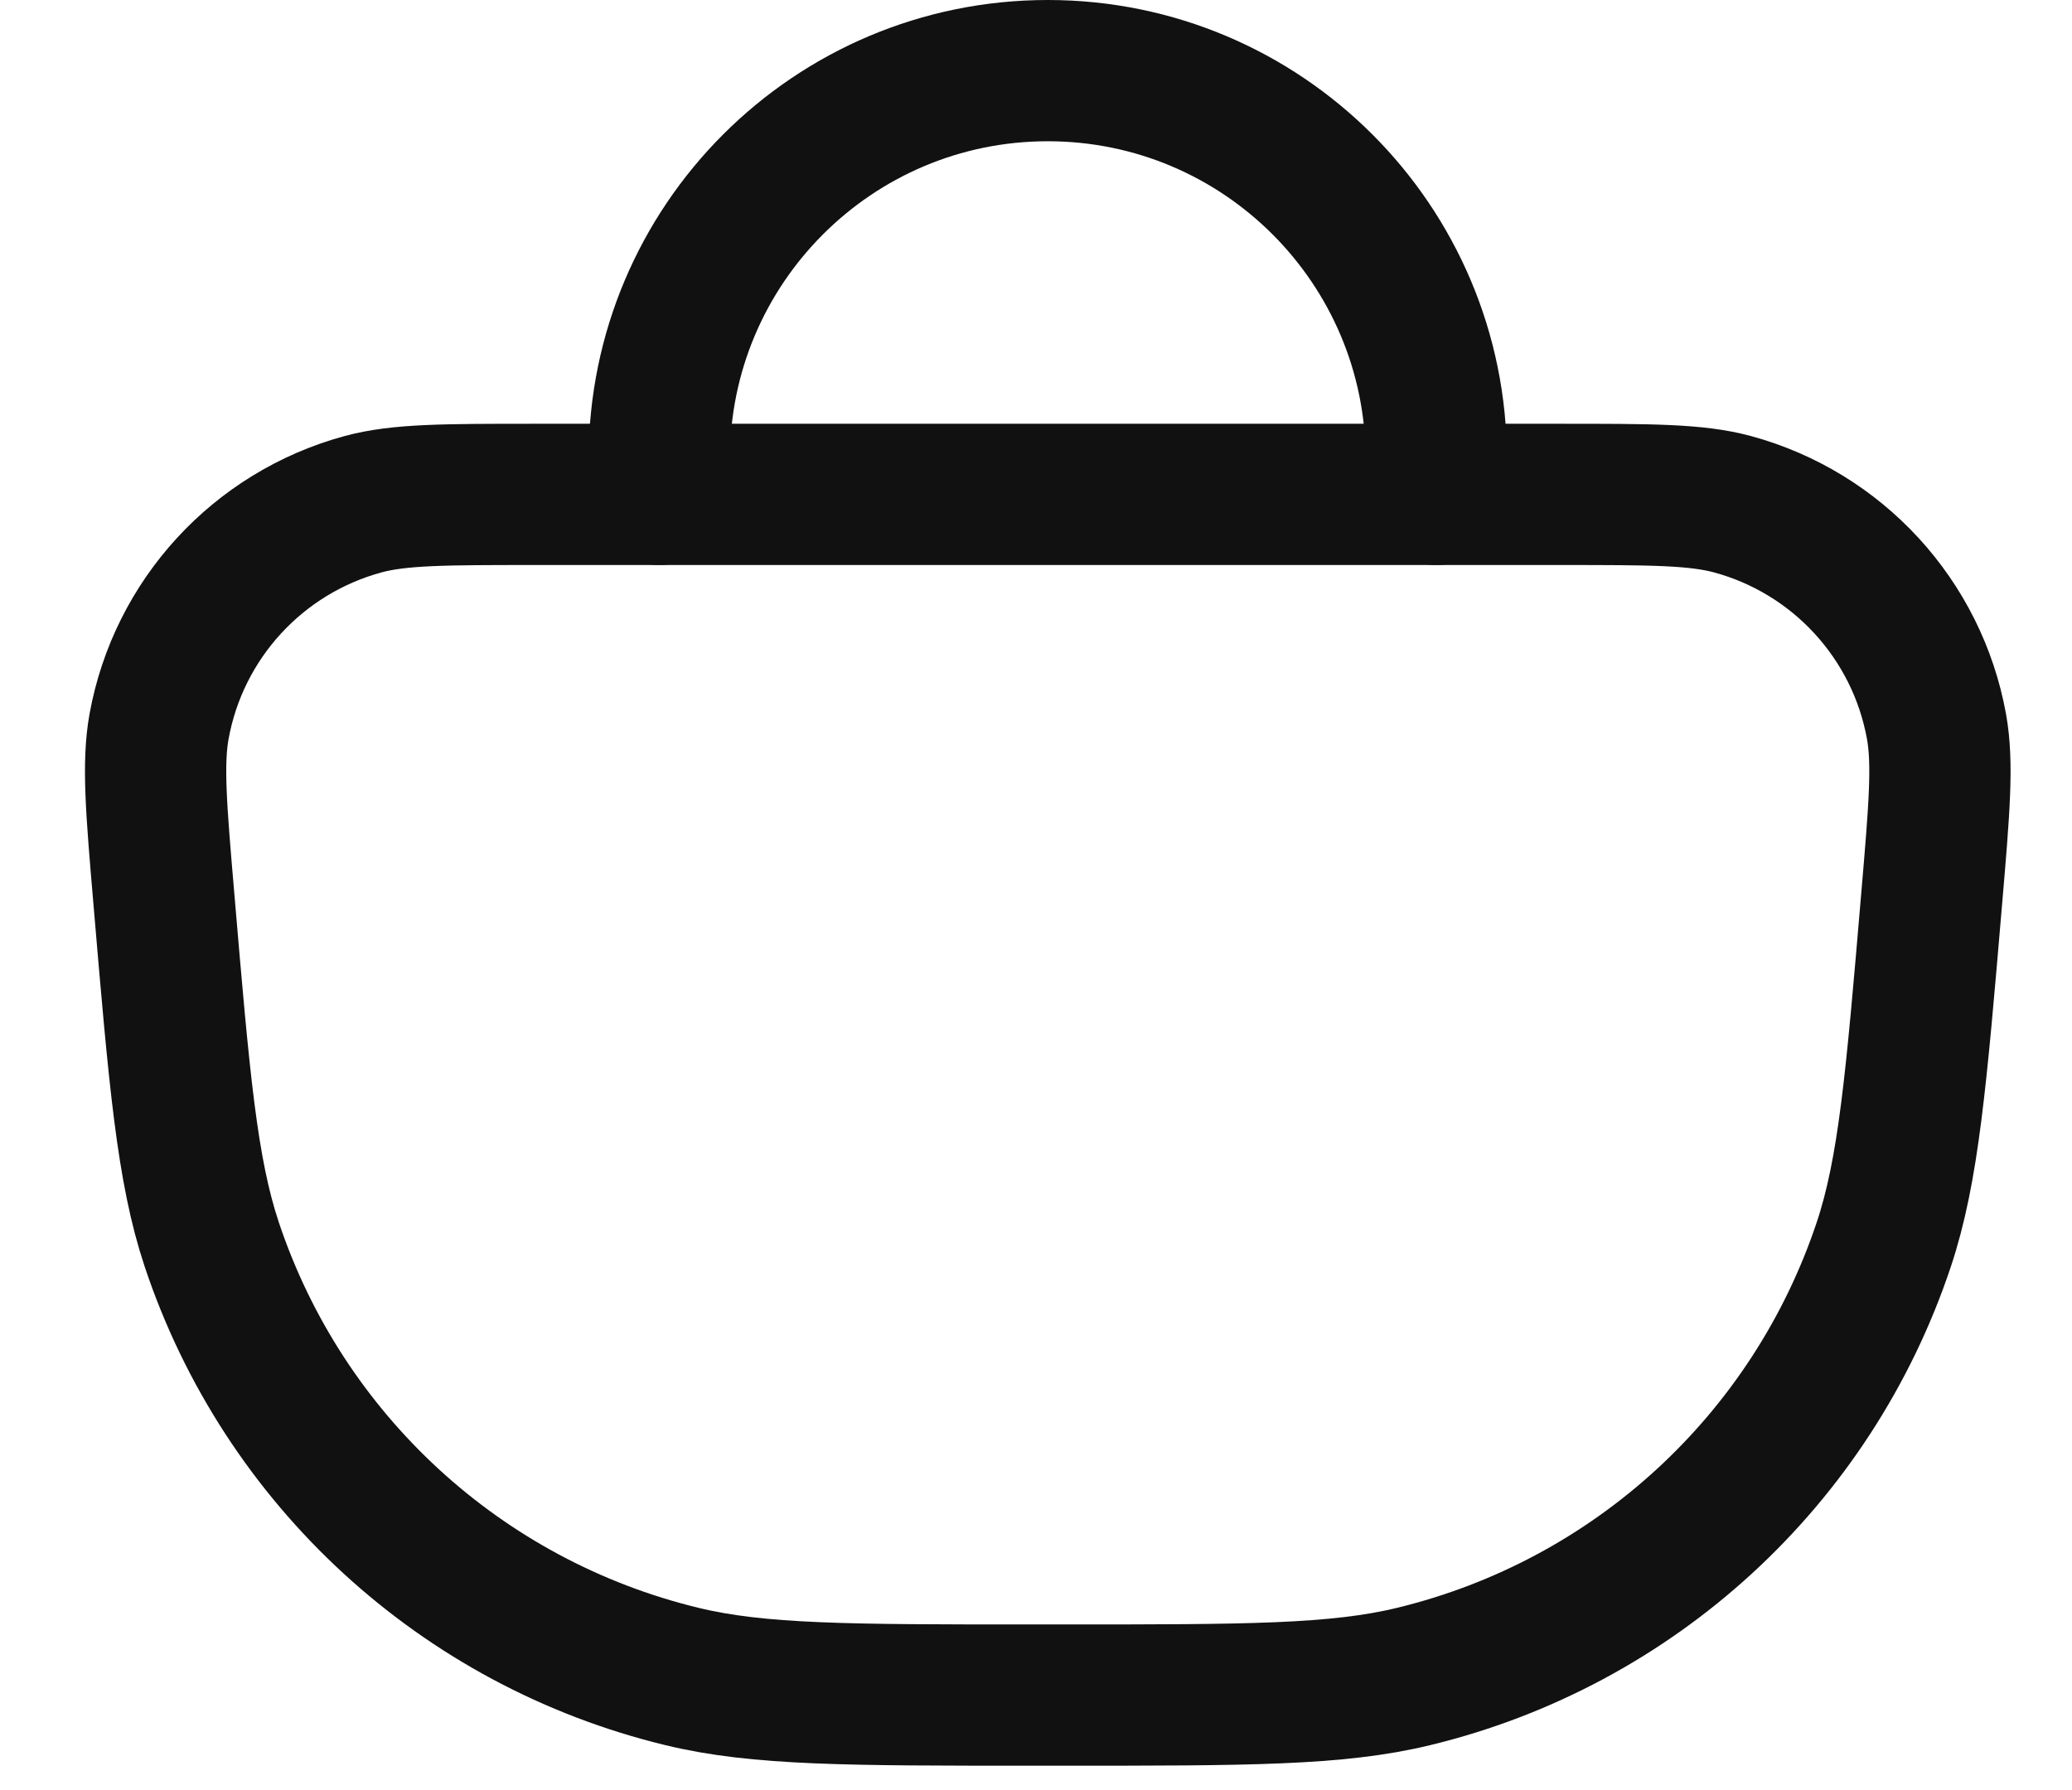
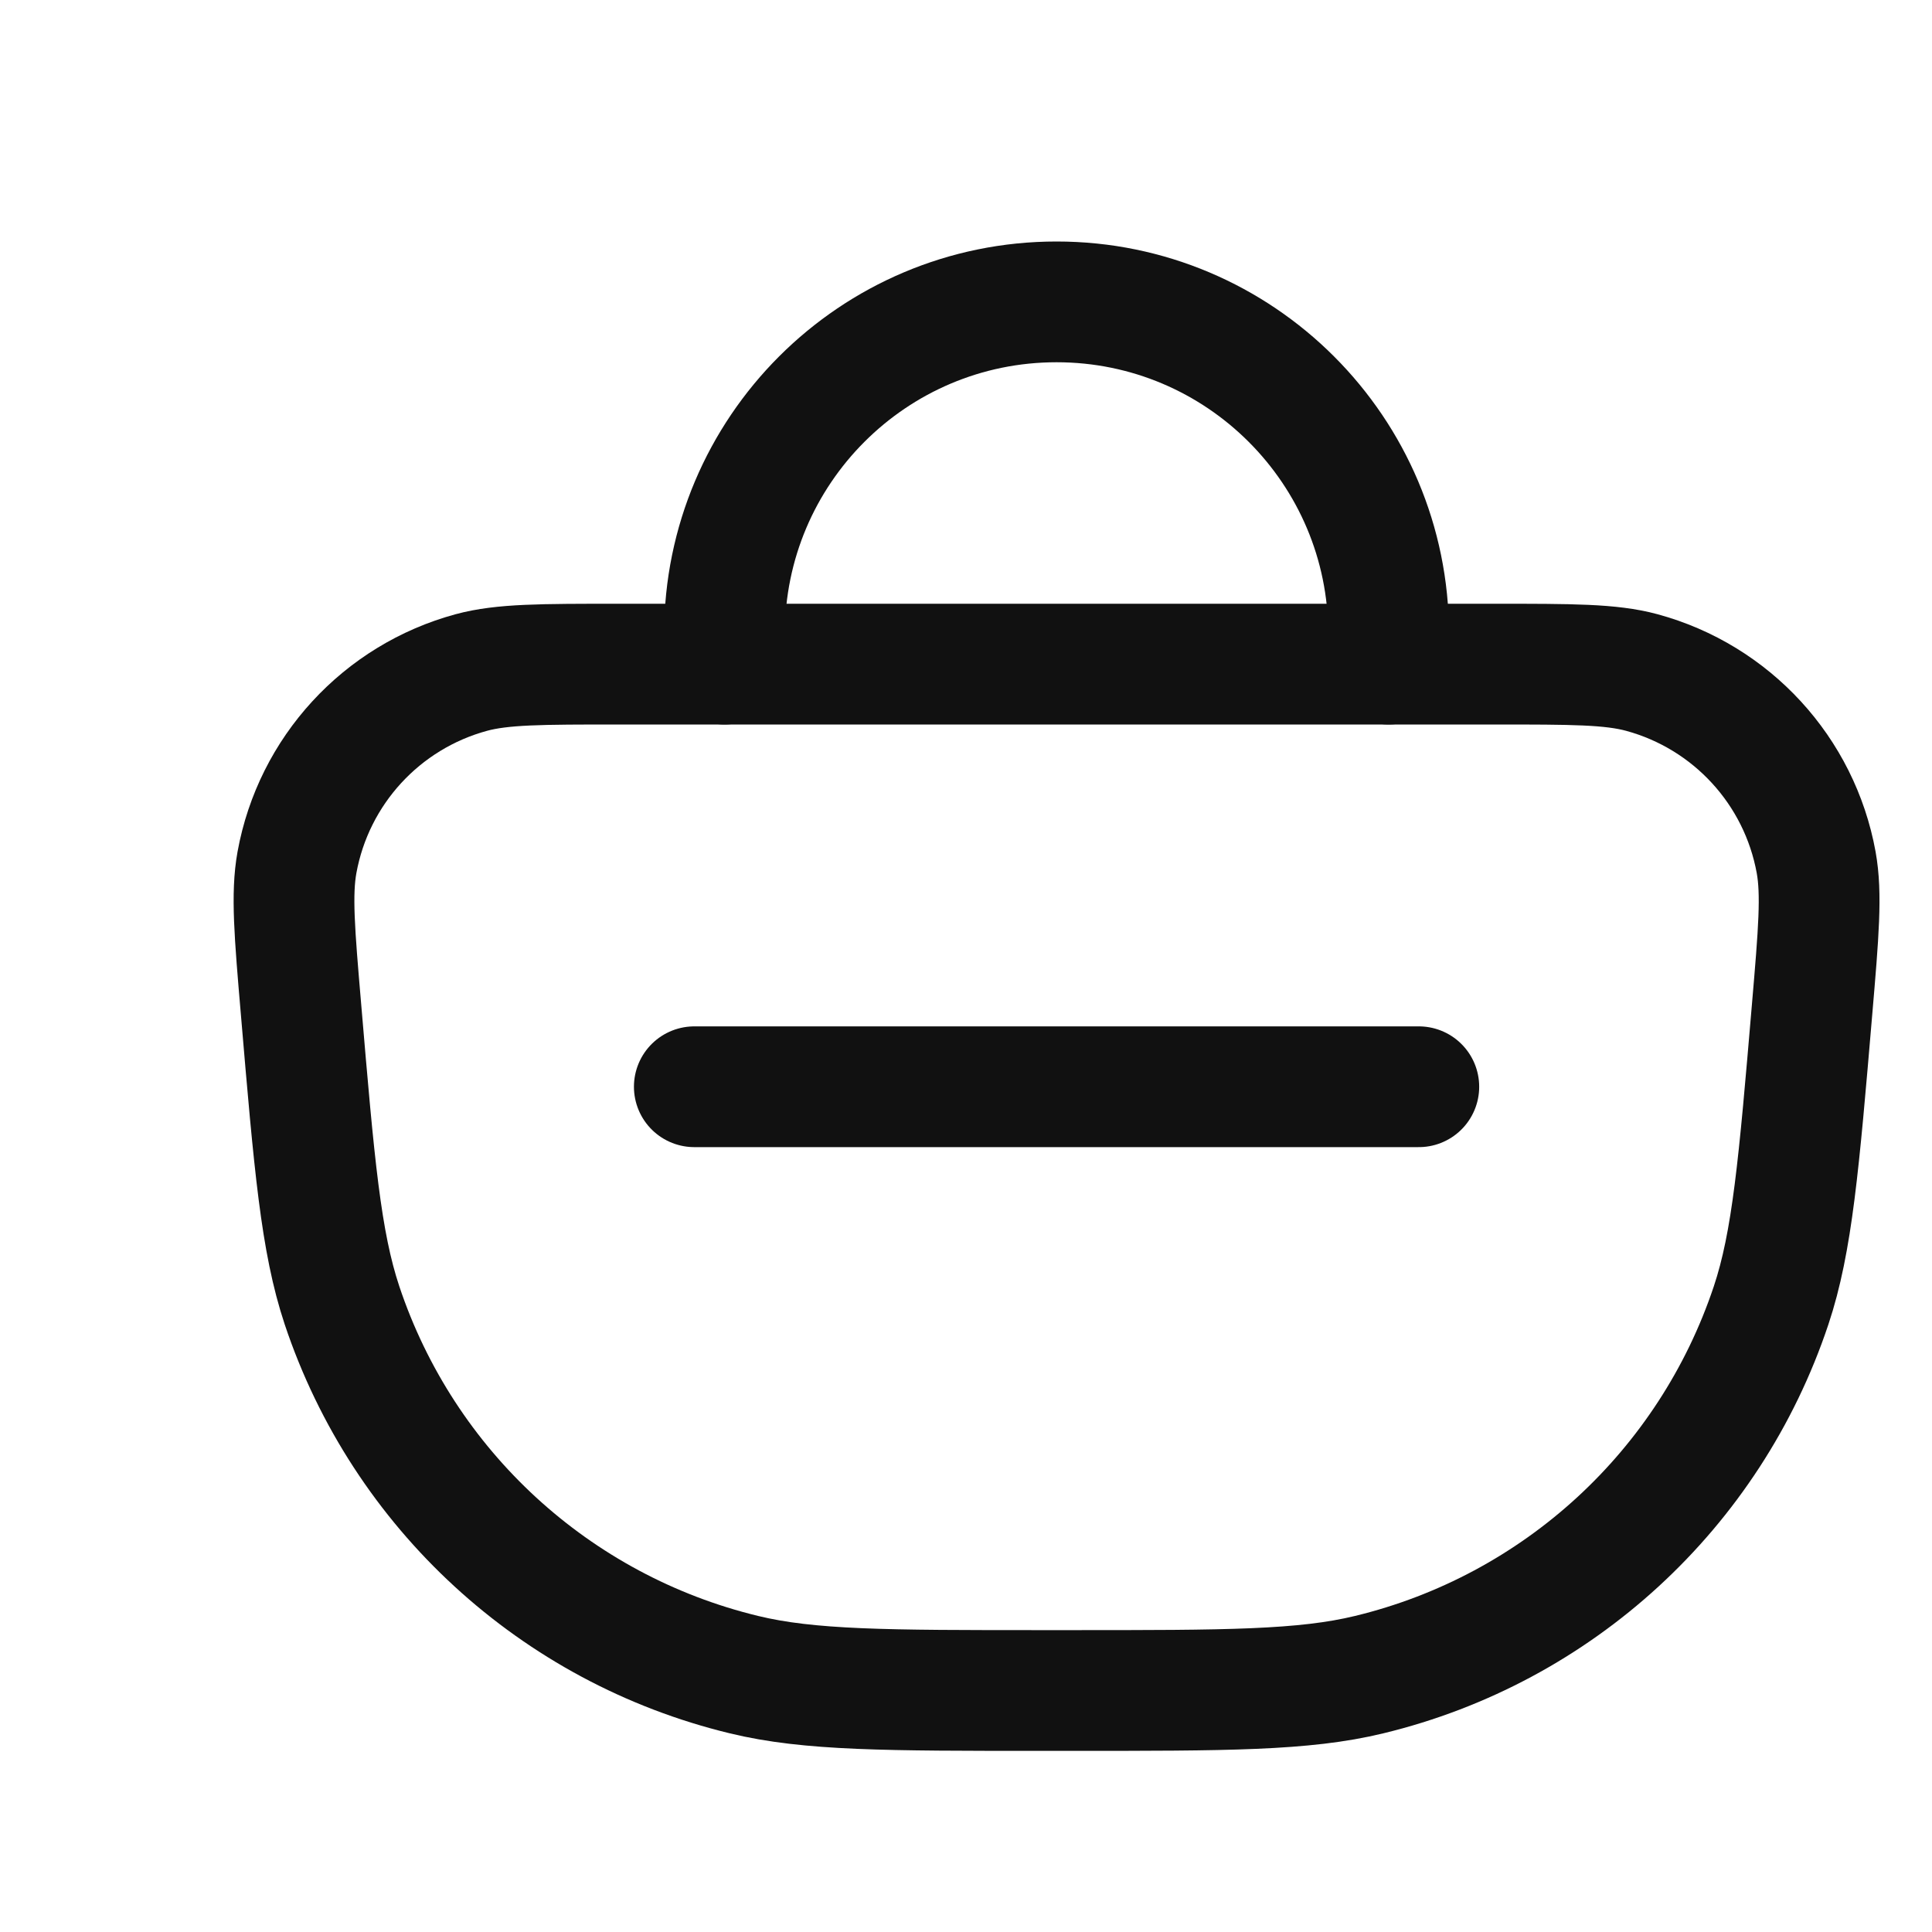
- <svg xmlns="http://www.w3.org/2000/svg" width="22" height="19" viewBox="0 0 22 19" fill="none">
-   <path d="M7 5.25L7 4.875C7 2.597 8.847 0.75 11.125 0.75V0.75C13.403 0.75 15.25 2.597 15.25 4.875L15.25 5.25" stroke="#111111" stroke-width="1.5" stroke-linecap="round" />
-   <path d="M20.51 9.544C20.347 11.465 20.265 12.425 20.001 13.217C19.237 15.504 17.351 17.236 15.008 17.803C14.197 18 13.233 18 11.306 18H10.944C9.017 18 8.053 18 7.242 17.803C4.899 17.236 3.013 15.504 2.249 13.217C1.985 12.425 1.903 11.465 1.74 9.544V9.544C1.658 8.586 1.618 8.106 1.689 7.713C1.896 6.575 2.739 5.657 3.856 5.354C4.241 5.25 4.723 5.25 5.685 5.25H16.565C17.527 5.25 18.009 5.25 18.394 5.354C19.511 5.657 20.354 6.575 20.561 7.713C20.632 8.106 20.592 8.586 20.51 9.544V9.544Z" stroke="#111111" stroke-width="1.5" />
+ <svg xmlns="http://www.w3.org/2000/svg" width="24" height="24" viewBox="0 0 24 24" fill="none">
+   <path d="M9 8.25L9 7.875C9 5.597 10.847 3.75 13.125 3.75V3.75C15.403 3.75 17.25 5.597 17.25 7.875L17.25 8.25" stroke="#111111" stroke-width="1.5" stroke-linecap="round" />
+   <path d="M22.51 12.544C22.347 14.465 22.265 15.425 22.001 16.217C21.237 18.504 19.351 20.236 17.008 20.803C16.197 21 15.233 21 13.306 21H12.944C11.017 21 10.053 21 9.242 20.803C6.899 20.236 5.013 18.504 4.249 16.217C3.985 15.425 3.903 14.465 3.74 12.544V12.544C3.658 11.585 3.618 11.106 3.689 10.713C3.896 9.575 4.739 8.657 5.856 8.354C6.241 8.25 6.723 8.25 7.685 8.25H18.565C19.527 8.25 20.009 8.25 20.394 8.354C21.511 8.657 22.354 9.575 22.561 10.713C22.632 11.106 22.592 11.585 22.51 12.544V12.544Z" stroke="#111111" stroke-width="1.5" />
+   <line x1="8.625" y1="13.5" x2="17.625" y2="13.5" stroke="#111111" stroke-width="1.5" stroke-linecap="round" />
</svg>
